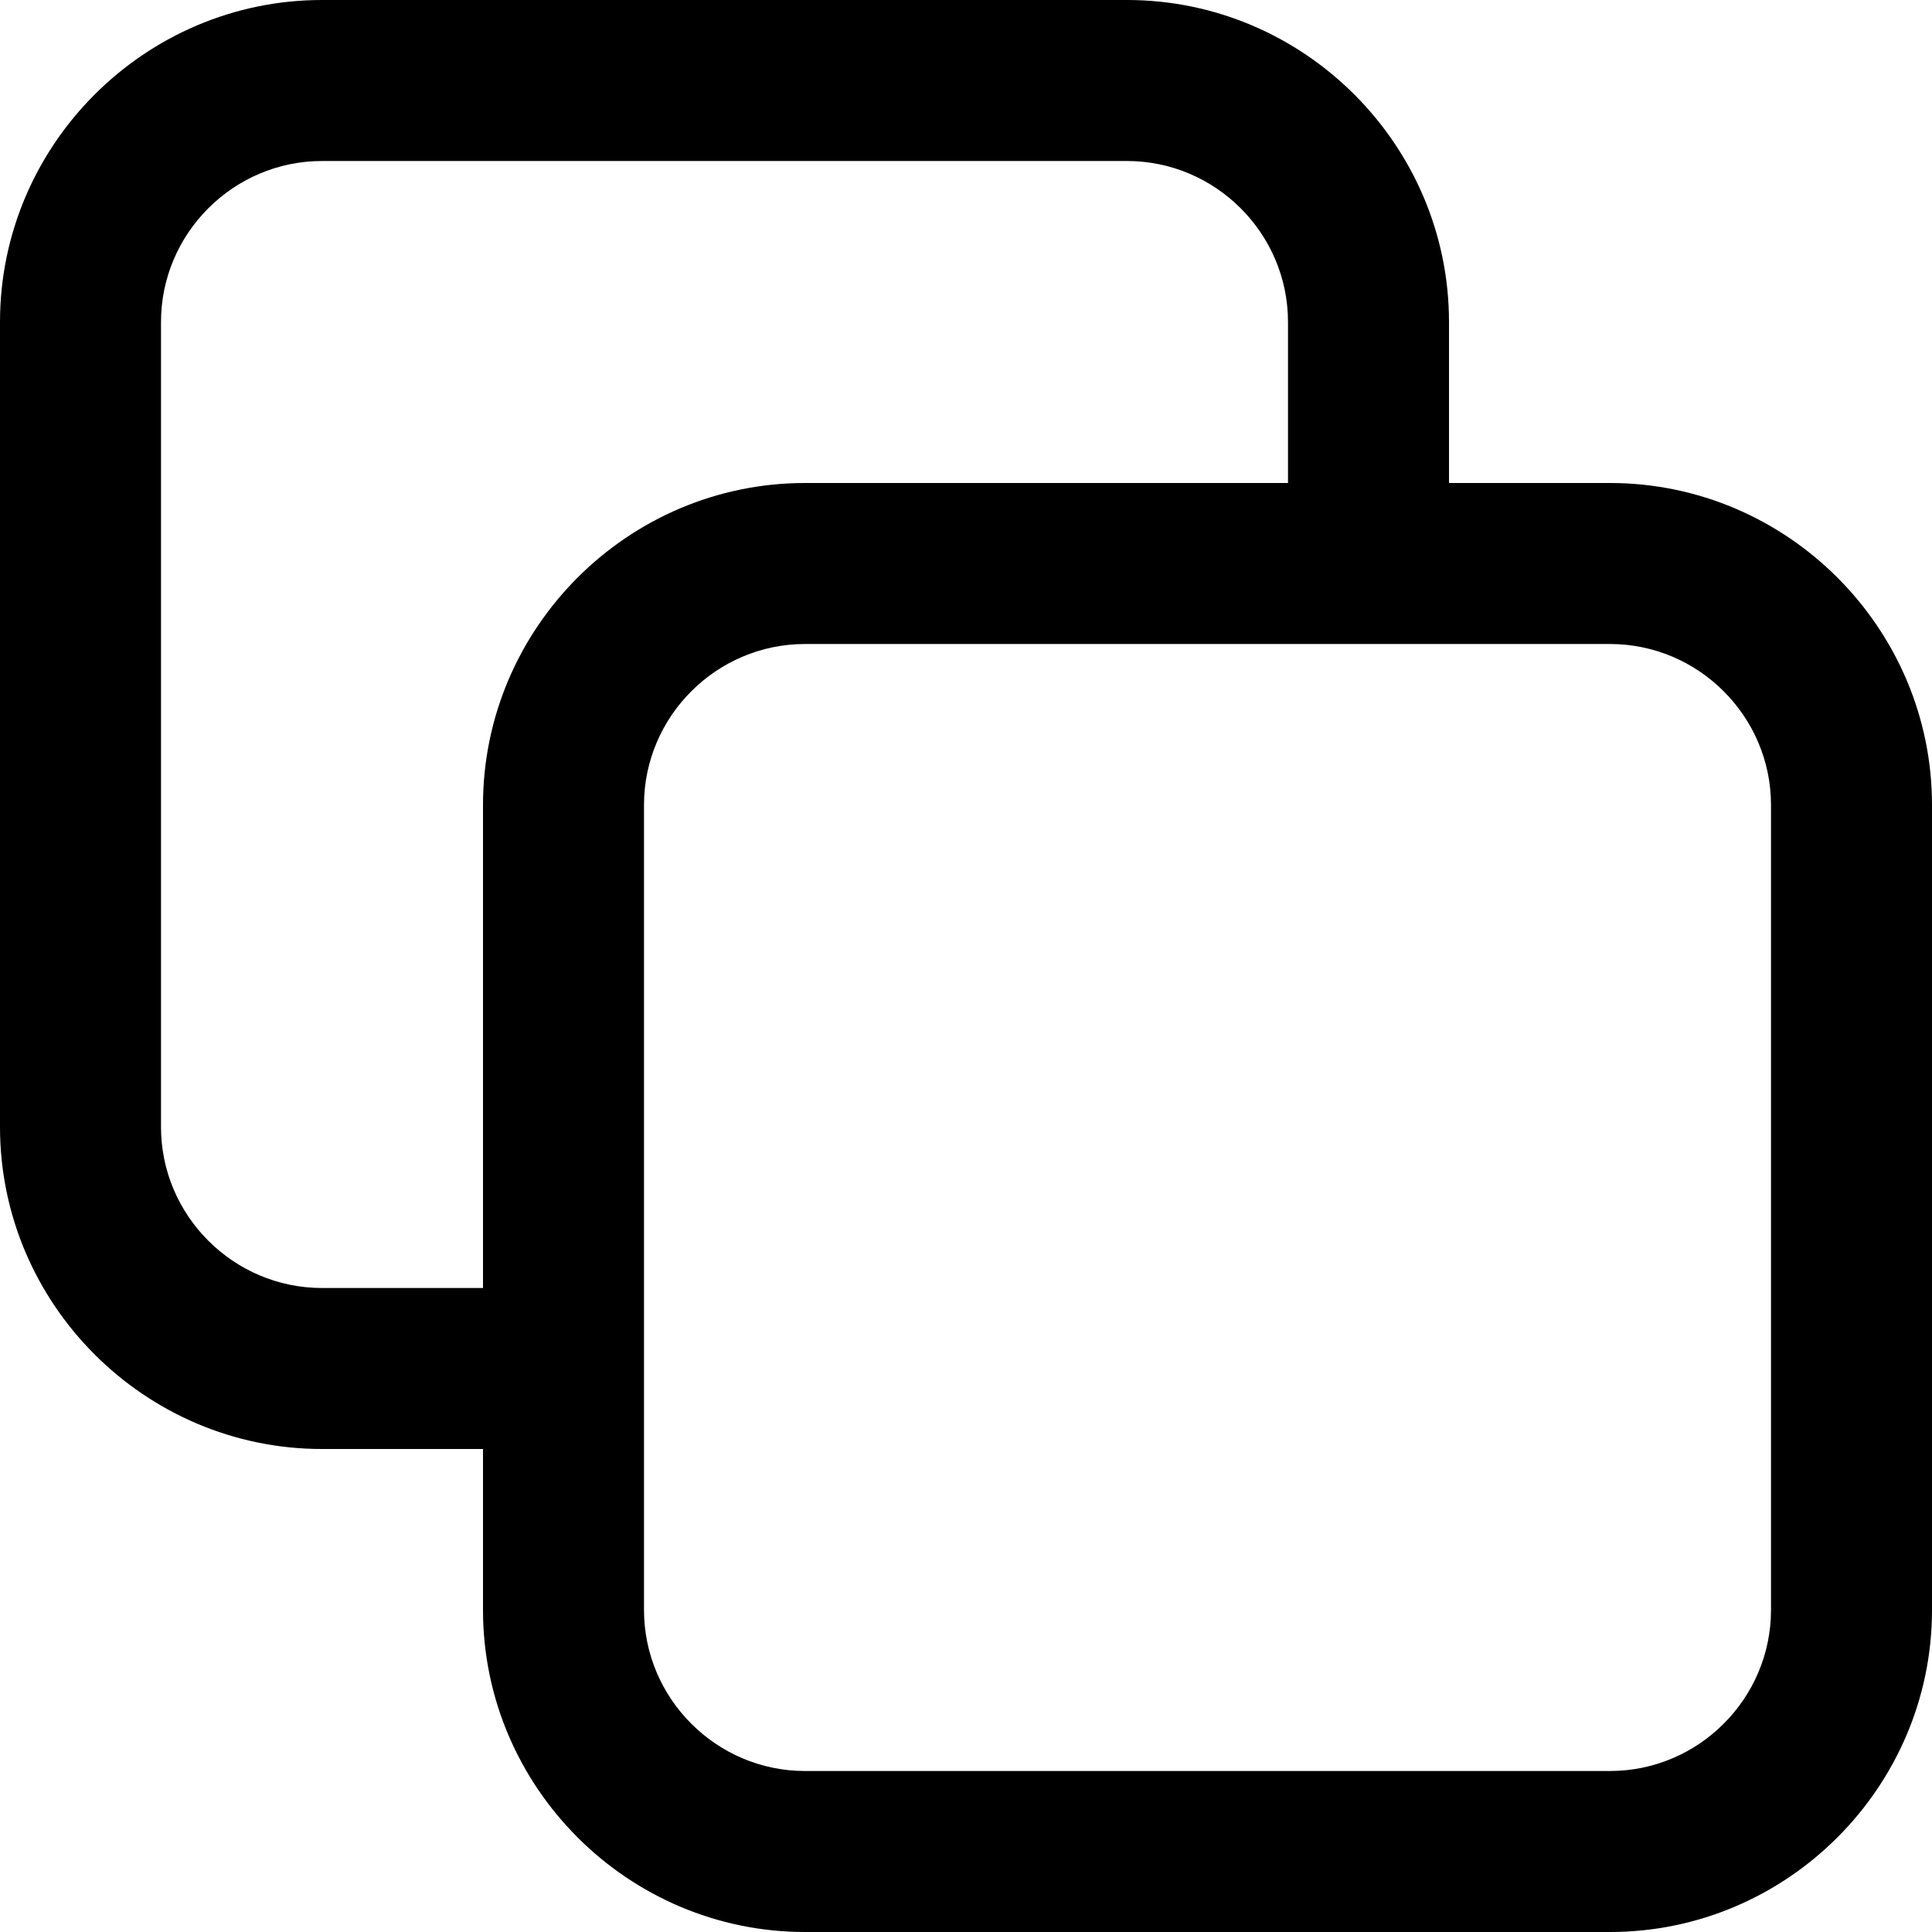
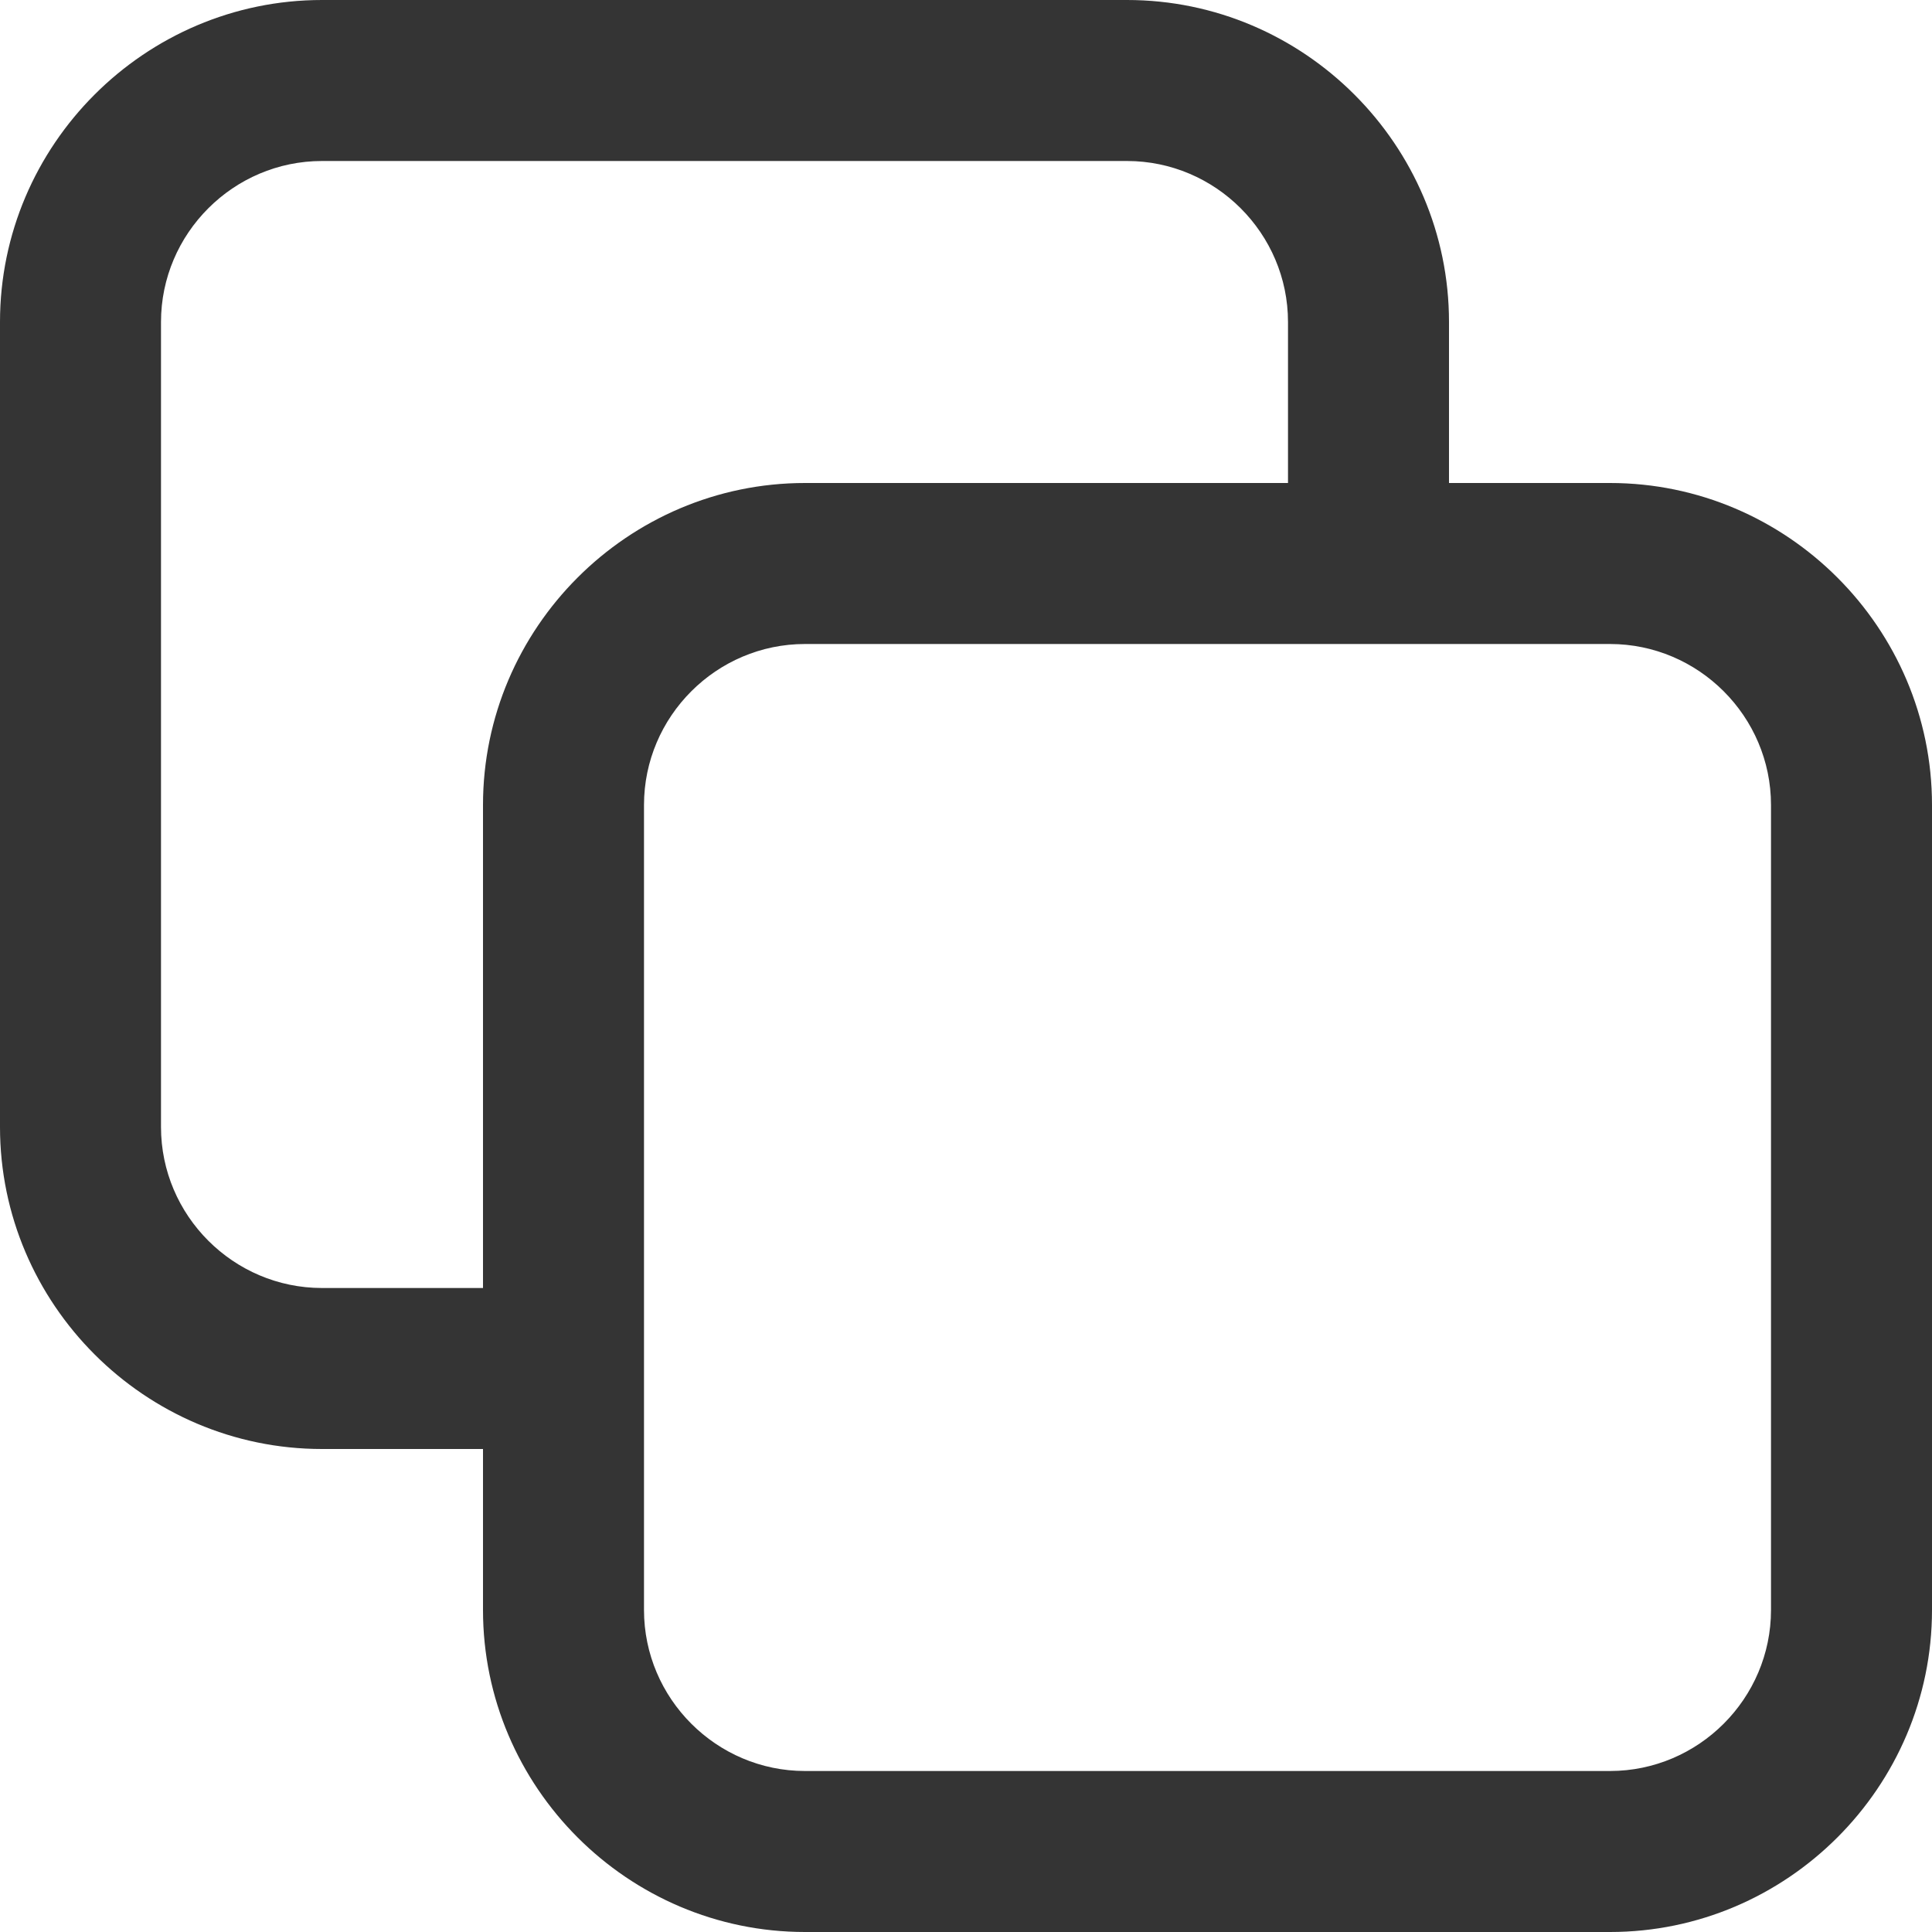
<svg xmlns="http://www.w3.org/2000/svg" version="1.1" id="Слой_1" x="0px" y="0px" viewBox="0 0 24 24" style="enable-background:new 0 0 24 24;" xml:space="preserve">
-   <path d="M6,18v2c0,2.2,1.8,4,4,4h10c2.2,0,4-1.8,4-4V10c0-2.2-1.8-4-4-4h-2V4c0-2.2-1.8-4-4-4H4C1.8,0,0,1.8,0,4v10c0,2.2,1.8,4,4,4  H6 M4,16c-1.1,0-2-0.9-2-2V4c0-1.1,0.9-2,2-2h10c1.1,0,2,0.9,2,2v2h-6c-2.2,0-4,1.8-4,4v6 M20,22H10c-1.1,0-2-0.9-2-2V10  c0-1.1,0.9-2,2-2h10c1.1,0,2,0.9,2,2v10C22,21.1,21.1,22,20,22z" />
+   <style type="text/css">
+ 	.st0{fill:#343434;}
+ </style>
+   <path class="st0" d="M6,18v2c0,2.2,1.8,4,4,4h10c2.2,0,4-1.8,4-4V10c0-2.2-1.8-4-4-4h-2V4c0-2.2-1.8-4-4-4H4C1.8,0,0,1.8,0,4v10  c0,2.2,1.8,4,4,4H6 M4,16c-1.1,0-2-0.9-2-2V4c0-1.1,0.9-2,2-2h10c1.1,0,2,0.9,2,2v2h-6c-2.2,0-4,1.8-4,4v6 M20,22H10  c-1.1,0-2-0.9-2-2V10c0-1.1,0.9-2,2-2h10c1.1,0,2,0.9,2,2v10C22,21.1,21.1,22,20,22z" />
</svg>
